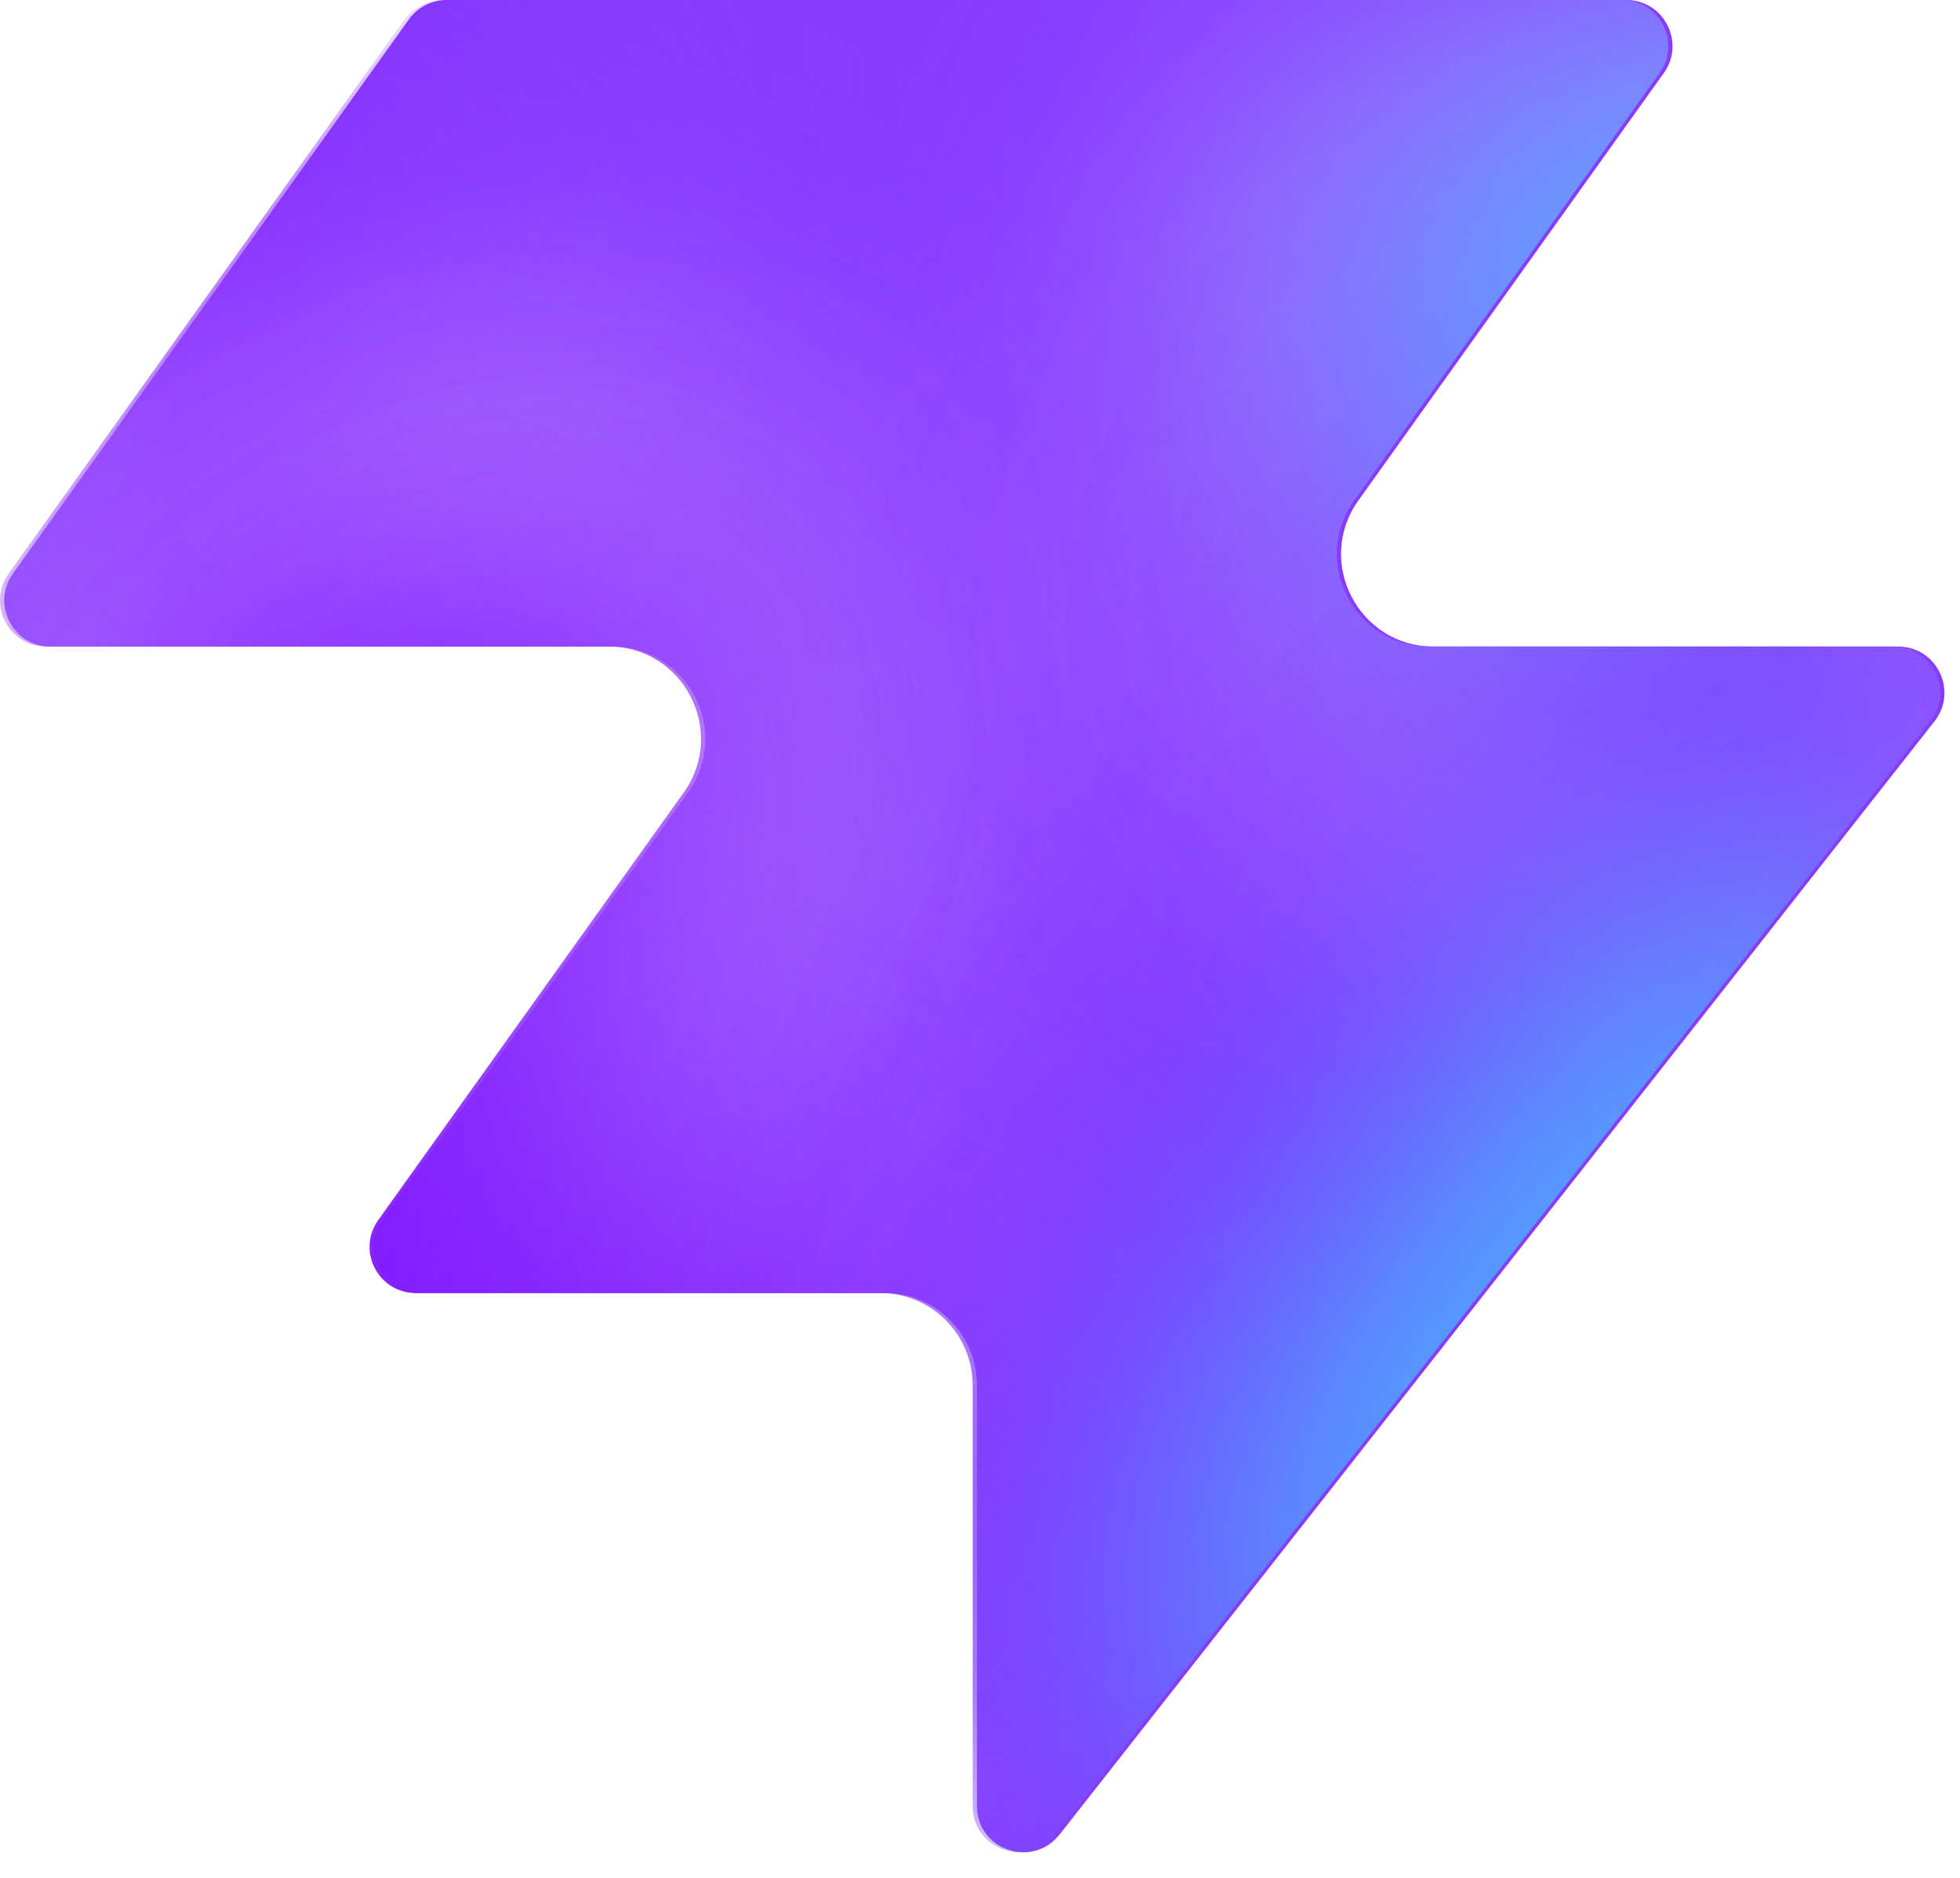
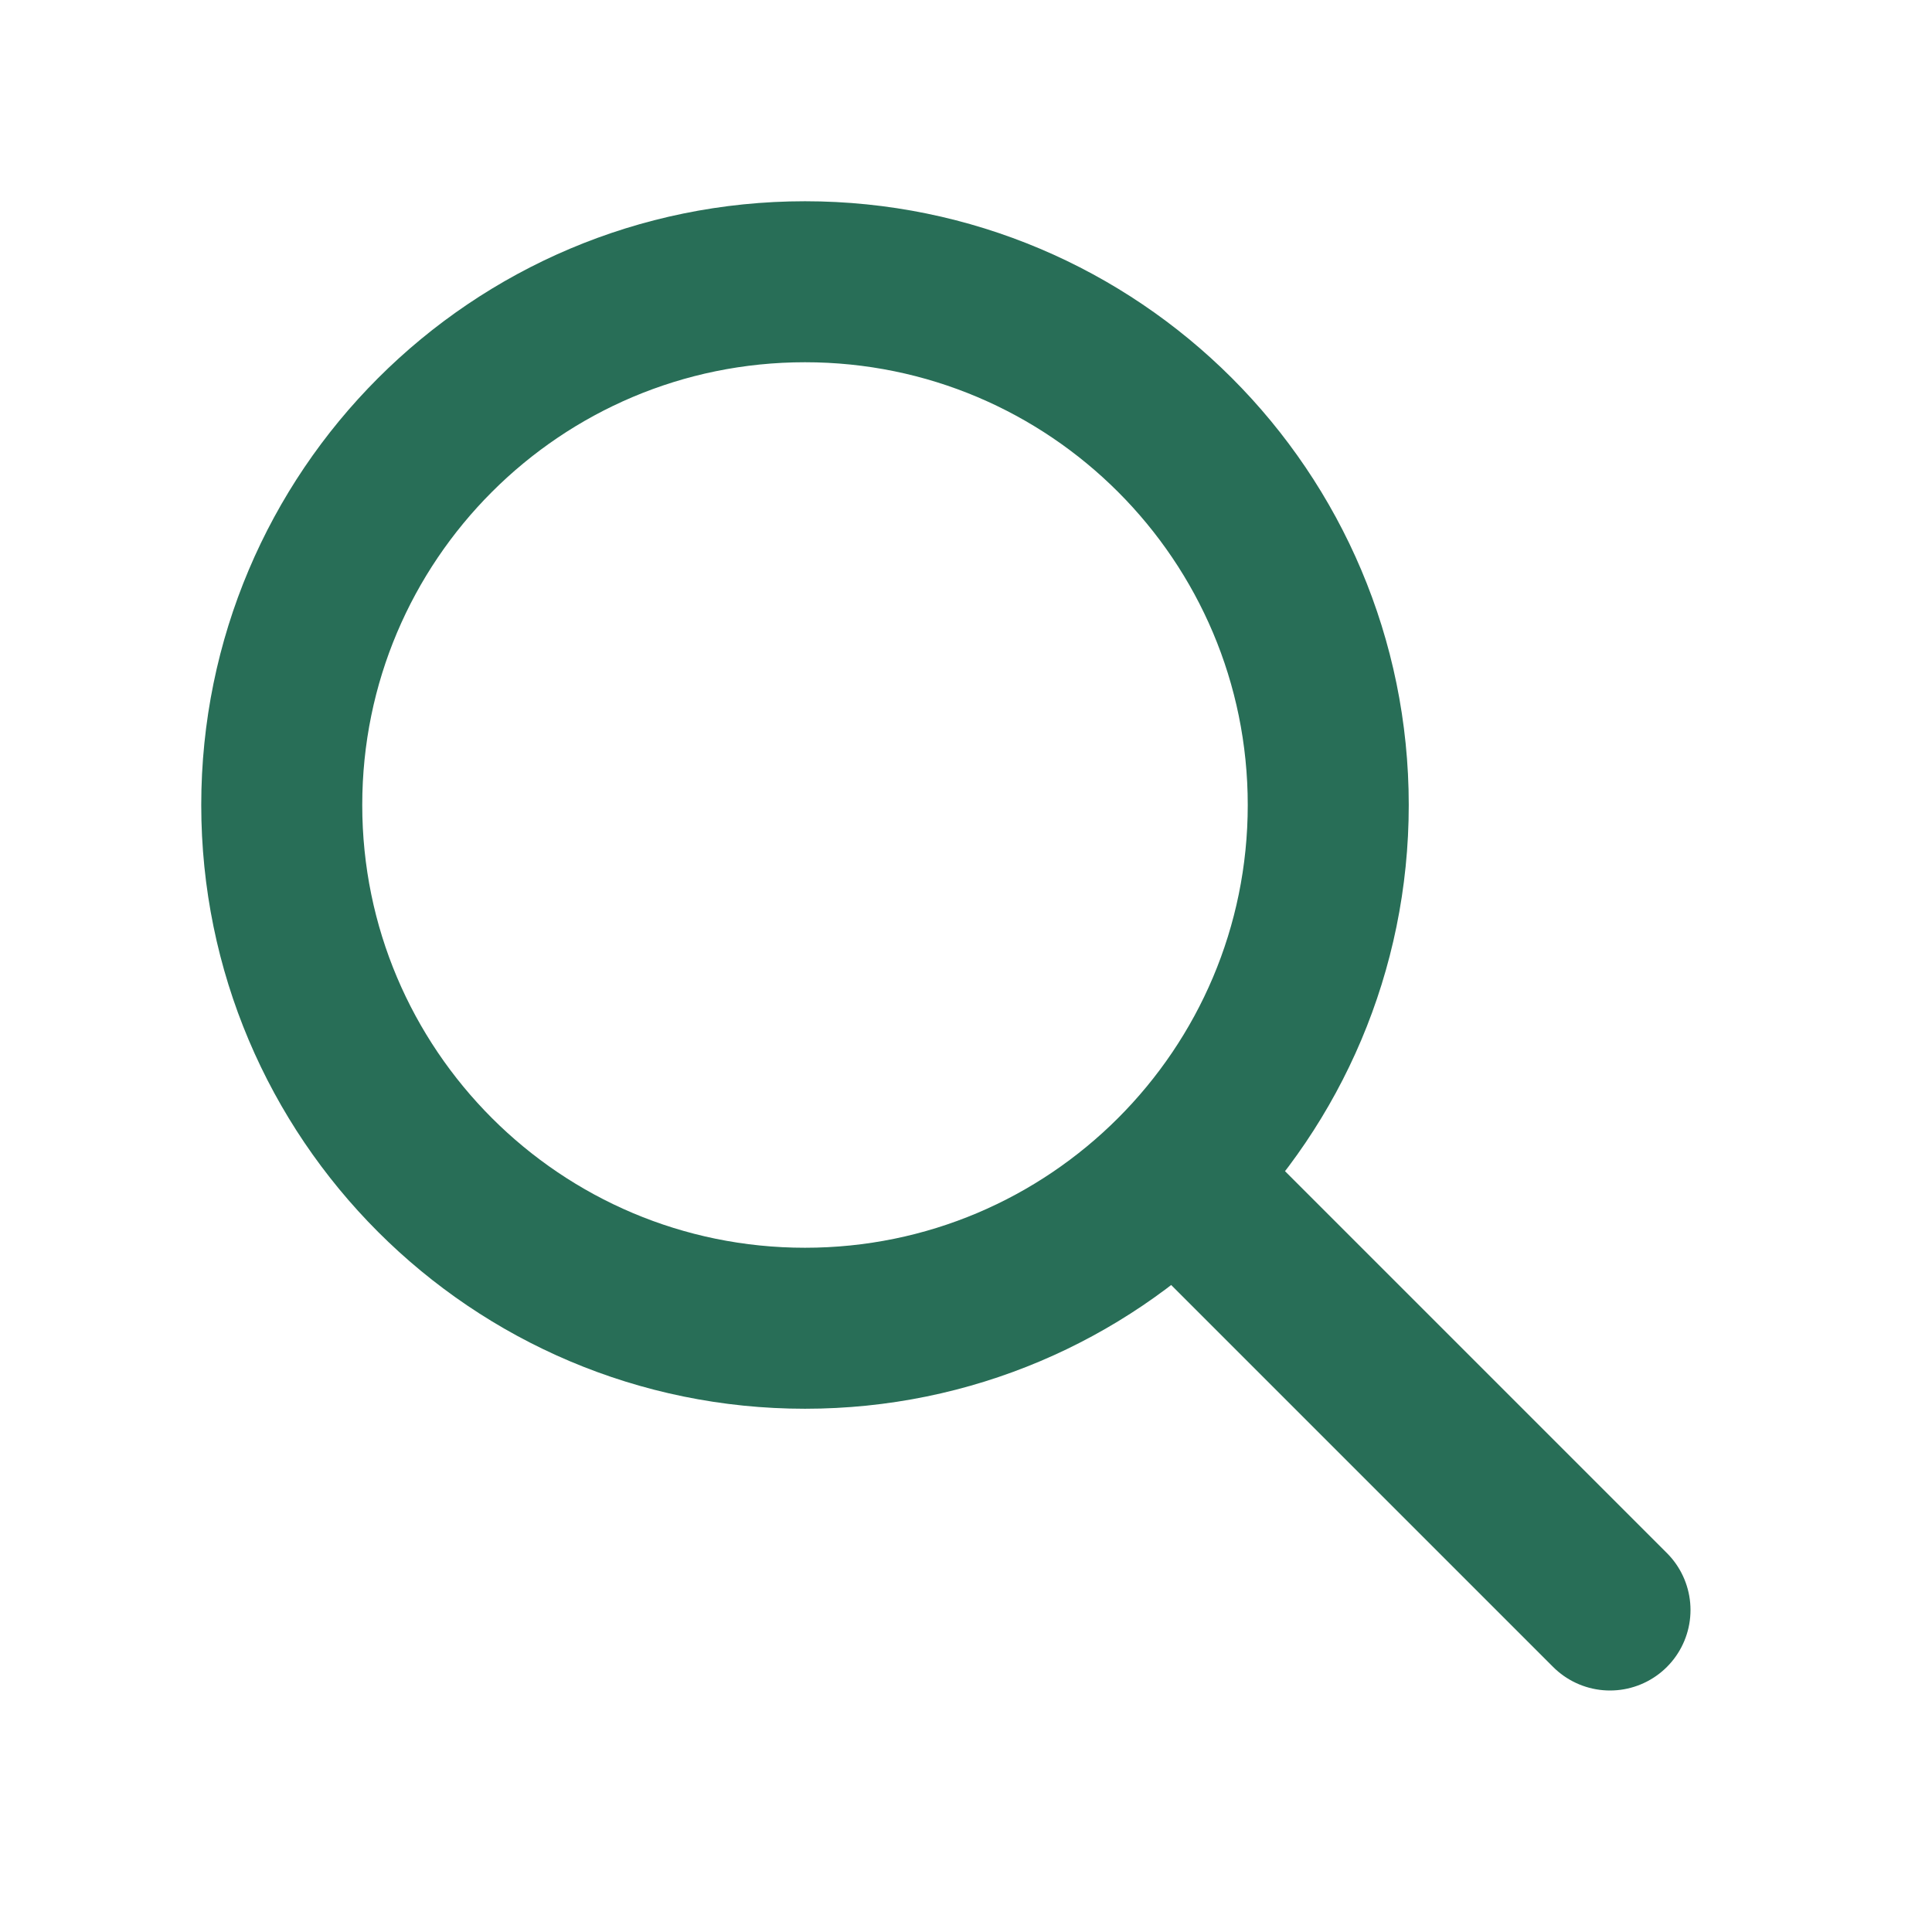
- <svg xmlns="http://www.w3.org/2000/svg" width="48" height="46" fill="none" viewBox="0 0 48 46">
-   <path fill="#863bff" d="M25.946 44.938c-.664.845-2.021.375-2.021-.698V33.937a2.26 2.26 0 0 0-2.262-2.262H10.287c-.92 0-1.456-1.04-.92-1.788l7.48-10.471c1.07-1.497 0-3.578-1.842-3.578H1.237c-.92 0-1.456-1.04-.92-1.788L10.013.474c.214-.297.556-.474.92-.474h28.894c.92 0 1.456 1.04.92 1.788l-7.48 10.471c-1.07 1.498 0 3.579 1.842 3.579h11.377c.943 0 1.473 1.088.89 1.83L25.947 44.94z" style="fill:#863bff;fill:color(display-p3 .525 .23 1);fill-opacity:1" />
-   <mask id="a" width="48" height="46" x="0" y="0" maskUnits="userSpaceOnUse" style="mask-type:alpha">
-     <path fill="#000" d="M25.842 44.938c-.664.844-2.021.375-2.021-.698V33.937a2.26 2.26 0 0 0-2.262-2.262H10.183c-.92 0-1.456-1.04-.92-1.788l7.48-10.471c1.07-1.498 0-3.579-1.842-3.579H1.133c-.92 0-1.456-1.04-.92-1.787L9.91.473c.214-.297.556-.474.92-.474h28.894c.92 0 1.456 1.04.92 1.788l-7.48 10.471c-1.07 1.498 0 3.578 1.842 3.578h11.377c.943 0 1.473 1.088.89 1.832L25.843 44.94z" style="fill:#000;fill-opacity:1" />
-   </mask>
-   <g mask="url(#a)">
-     <g filter="url(#b)">
-       <ellipse cx="5.508" cy="14.704" fill="#ede6ff" rx="5.508" ry="14.704" style="fill:#ede6ff;fill:color(display-p3 .927 .903 1);fill-opacity:1" transform="matrix(.00324 1 1 -.00324 -4.47 31.516)" />
-     </g>
-     <g filter="url(#c)">
-       <ellipse cx="10.399" cy="29.851" fill="#ede6ff" rx="10.399" ry="29.851" style="fill:#ede6ff;fill:color(display-p3 .927 .903 1);fill-opacity:1" transform="matrix(.00324 1 1 -.00324 -39.328 7.883)" />
-     </g>
-     <g filter="url(#d)">
-       <ellipse cx="5.508" cy="30.487" fill="#7e14ff" rx="5.508" ry="30.487" style="fill:#7e14ff;fill:color(display-p3 .492 .077 1);fill-opacity:1" transform="rotate(89.814 -25.913 -14.639)scale(1 -1)" />
-     </g>
-     <g filter="url(#e)">
-       <ellipse cx="5.508" cy="30.599" fill="#7e14ff" rx="5.508" ry="30.599" style="fill:#7e14ff;fill:color(display-p3 .492 .077 1);fill-opacity:1" transform="rotate(89.814 -32.644 -3.334)scale(1 -1)" />
-     </g>
-     <g filter="url(#f)">
-       <ellipse cx="5.508" cy="30.599" fill="#7e14ff" rx="5.508" ry="30.599" style="fill:#7e14ff;fill:color(display-p3 .492 .077 1);fill-opacity:1" transform="matrix(.00324 1 1 -.00324 -34.34 30.47)" />
-     </g>
-     <g filter="url(#g)">
-       <ellipse cx="14.072" cy="22.078" fill="#ede6ff" rx="14.072" ry="22.078" style="fill:#ede6ff;fill:color(display-p3 .927 .903 1);fill-opacity:1" transform="rotate(93.35 24.506 48.493)scale(-1 1)" />
-     </g>
-     <g filter="url(#h)">
-       <ellipse cx="3.47" cy="21.501" fill="#7e14ff" rx="3.47" ry="21.501" style="fill:#7e14ff;fill:color(display-p3 .492 .077 1);fill-opacity:1" transform="rotate(89.009 28.708 47.59)scale(-1 1)" />
-     </g>
-     <g filter="url(#i)">
-       <ellipse cx="3.47" cy="21.501" fill="#7e14ff" rx="3.47" ry="21.501" style="fill:#7e14ff;fill:color(display-p3 .492 .077 1);fill-opacity:1" transform="rotate(89.009 28.708 47.59)scale(-1 1)" />
-     </g>
-     <g filter="url(#j)">
-       <ellipse cx=".387" cy="8.972" fill="#7e14ff" rx="4.407" ry="29.108" style="fill:#7e14ff;fill:color(display-p3 .492 .077 1);fill-opacity:1" transform="rotate(39.51 .387 8.972)" />
-     </g>
-     <g filter="url(#k)">
-       <ellipse cx="47.523" cy="-6.092" fill="#7e14ff" rx="4.407" ry="29.108" style="fill:#7e14ff;fill:color(display-p3 .492 .077 1);fill-opacity:1" transform="rotate(37.892 47.523 -6.092)" />
-     </g>
-     <g filter="url(#l)">
-       <ellipse cx="41.412" cy="6.333" fill="#47bfff" rx="5.971" ry="9.665" style="fill:#47bfff;fill:color(display-p3 .28 .748 1);fill-opacity:1" transform="rotate(37.892 41.412 6.333)" />
-     </g>
-     <g filter="url(#m)">
-       <ellipse cx="-1.879" cy="38.332" fill="#7e14ff" rx="4.407" ry="29.108" style="fill:#7e14ff;fill:color(display-p3 .492 .077 1);fill-opacity:1" transform="rotate(37.892 -1.88 38.332)" />
-     </g>
-     <g filter="url(#n)">
-       <ellipse cx="-1.879" cy="38.332" fill="#7e14ff" rx="4.407" ry="29.108" style="fill:#7e14ff;fill:color(display-p3 .492 .077 1);fill-opacity:1" transform="rotate(37.892 -1.88 38.332)" />
-     </g>
-     <g filter="url(#o)">
-       <ellipse cx="35.651" cy="29.907" fill="#7e14ff" rx="4.407" ry="29.108" style="fill:#7e14ff;fill:color(display-p3 .492 .077 1);fill-opacity:1" transform="rotate(37.892 35.651 29.907)" />
-     </g>
-     <g filter="url(#p)">
-       <ellipse cx="38.418" cy="32.4" fill="#47bfff" rx="5.971" ry="15.297" style="fill:#47bfff;fill:color(display-p3 .28 .748 1);fill-opacity:1" transform="rotate(37.892 38.418 32.4)" />
-     </g>
-   </g>
-   <defs>
-     <filter id="b" width="60.045" height="41.654" x="-19.77" y="16.149" color-interpolation-filters="sRGB" filterUnits="userSpaceOnUse">
-       <feFlood flood-opacity="0" result="BackgroundImageFix" />
-       <feBlend in="SourceGraphic" in2="BackgroundImageFix" result="shape" />
-       <feGaussianBlur result="effect1_foregroundBlur_2002_17158" stdDeviation="7.659" />
-     </filter>
-     <filter id="c" width="90.34" height="51.437" x="-54.613" y="-7.533" color-interpolation-filters="sRGB" filterUnits="userSpaceOnUse">
-       <feFlood flood-opacity="0" result="BackgroundImageFix" />
-       <feBlend in="SourceGraphic" in2="BackgroundImageFix" result="shape" />
-       <feGaussianBlur result="effect1_foregroundBlur_2002_17158" stdDeviation="7.659" />
-     </filter>
-     <filter id="d" width="79.355" height="29.4" x="-49.64" y="2.03" color-interpolation-filters="sRGB" filterUnits="userSpaceOnUse">
-       <feFlood flood-opacity="0" result="BackgroundImageFix" />
-       <feBlend in="SourceGraphic" in2="BackgroundImageFix" result="shape" />
-       <feGaussianBlur result="effect1_foregroundBlur_2002_17158" stdDeviation="4.596" />
-     </filter>
-     <filter id="e" width="79.579" height="29.4" x="-45.045" y="20.029" color-interpolation-filters="sRGB" filterUnits="userSpaceOnUse">
-       <feFlood flood-opacity="0" result="BackgroundImageFix" />
-       <feBlend in="SourceGraphic" in2="BackgroundImageFix" result="shape" />
-       <feGaussianBlur result="effect1_foregroundBlur_2002_17158" stdDeviation="4.596" />
-     </filter>
-     <filter id="f" width="79.579" height="29.4" x="-43.513" y="21.178" color-interpolation-filters="sRGB" filterUnits="userSpaceOnUse">
-       <feFlood flood-opacity="0" result="BackgroundImageFix" />
-       <feBlend in="SourceGraphic" in2="BackgroundImageFix" result="shape" />
-       <feGaussianBlur result="effect1_foregroundBlur_2002_17158" stdDeviation="4.596" />
-     </filter>
-     <filter id="g" width="74.749" height="58.852" x="15.756" y="-17.901" color-interpolation-filters="sRGB" filterUnits="userSpaceOnUse">
-       <feFlood flood-opacity="0" result="BackgroundImageFix" />
-       <feBlend in="SourceGraphic" in2="BackgroundImageFix" result="shape" />
-       <feGaussianBlur result="effect1_foregroundBlur_2002_17158" stdDeviation="7.659" />
-     </filter>
-     <filter id="h" width="61.377" height="25.362" x="23.548" y="2.284" color-interpolation-filters="sRGB" filterUnits="userSpaceOnUse">
-       <feFlood flood-opacity="0" result="BackgroundImageFix" />
-       <feBlend in="SourceGraphic" in2="BackgroundImageFix" result="shape" />
-       <feGaussianBlur result="effect1_foregroundBlur_2002_17158" stdDeviation="4.596" />
-     </filter>
-     <filter id="i" width="61.377" height="25.362" x="23.548" y="2.284" color-interpolation-filters="sRGB" filterUnits="userSpaceOnUse">
-       <feFlood flood-opacity="0" result="BackgroundImageFix" />
-       <feBlend in="SourceGraphic" in2="BackgroundImageFix" result="shape" />
-       <feGaussianBlur result="effect1_foregroundBlur_2002_17158" stdDeviation="4.596" />
-     </filter>
-     <filter id="j" width="56.045" height="63.649" x="-27.636" y="-22.853" color-interpolation-filters="sRGB" filterUnits="userSpaceOnUse">
-       <feFlood flood-opacity="0" result="BackgroundImageFix" />
-       <feBlend in="SourceGraphic" in2="BackgroundImageFix" result="shape" />
-       <feGaussianBlur result="effect1_foregroundBlur_2002_17158" stdDeviation="4.596" />
-     </filter>
-     <filter id="k" width="54.814" height="64.646" x="20.116" y="-38.415" color-interpolation-filters="sRGB" filterUnits="userSpaceOnUse">
-       <feFlood flood-opacity="0" result="BackgroundImageFix" />
-       <feBlend in="SourceGraphic" in2="BackgroundImageFix" result="shape" />
-       <feGaussianBlur result="effect1_foregroundBlur_2002_17158" stdDeviation="4.596" />
-     </filter>
-     <filter id="l" width="33.541" height="35.313" x="24.641" y="-11.323" color-interpolation-filters="sRGB" filterUnits="userSpaceOnUse">
-       <feFlood flood-opacity="0" result="BackgroundImageFix" />
-       <feBlend in="SourceGraphic" in2="BackgroundImageFix" result="shape" />
-       <feGaussianBlur result="effect1_foregroundBlur_2002_17158" stdDeviation="4.596" />
-     </filter>
-     <filter id="m" width="54.814" height="64.646" x="-29.286" y="6.009" color-interpolation-filters="sRGB" filterUnits="userSpaceOnUse">
-       <feFlood flood-opacity="0" result="BackgroundImageFix" />
-       <feBlend in="SourceGraphic" in2="BackgroundImageFix" result="shape" />
-       <feGaussianBlur result="effect1_foregroundBlur_2002_17158" stdDeviation="4.596" />
-     </filter>
-     <filter id="n" width="54.814" height="64.646" x="-29.286" y="6.009" color-interpolation-filters="sRGB" filterUnits="userSpaceOnUse">
-       <feFlood flood-opacity="0" result="BackgroundImageFix" />
-       <feBlend in="SourceGraphic" in2="BackgroundImageFix" result="shape" />
-       <feGaussianBlur result="effect1_foregroundBlur_2002_17158" stdDeviation="4.596" />
-     </filter>
-     <filter id="o" width="54.814" height="64.646" x="8.244" y="-2.416" color-interpolation-filters="sRGB" filterUnits="userSpaceOnUse">
-       <feFlood flood-opacity="0" result="BackgroundImageFix" />
-       <feBlend in="SourceGraphic" in2="BackgroundImageFix" result="shape" />
-       <feGaussianBlur result="effect1_foregroundBlur_2002_17158" stdDeviation="4.596" />
-     </filter>
-     <filter id="p" width="39.409" height="43.623" x="18.713" y="10.588" color-interpolation-filters="sRGB" filterUnits="userSpaceOnUse">
-       <feFlood flood-opacity="0" result="BackgroundImageFix" />
-       <feBlend in="SourceGraphic" in2="BackgroundImageFix" result="shape" />
-       <feGaussianBlur result="effect1_foregroundBlur_2002_17158" stdDeviation="4.596" />
-     </filter>
-   </defs>
+ <svg xmlns="http://www.w3.org/2000/svg" viewBox="0 0 48 48">
+   <circle cx="20" cy="20" r="13" fill="none" stroke="#286e57" stroke-width="4" />
+   <path d="m30 30 10 10" fill="none" stroke="#286e57" stroke-linecap="round" stroke-width="4" />
</svg>
